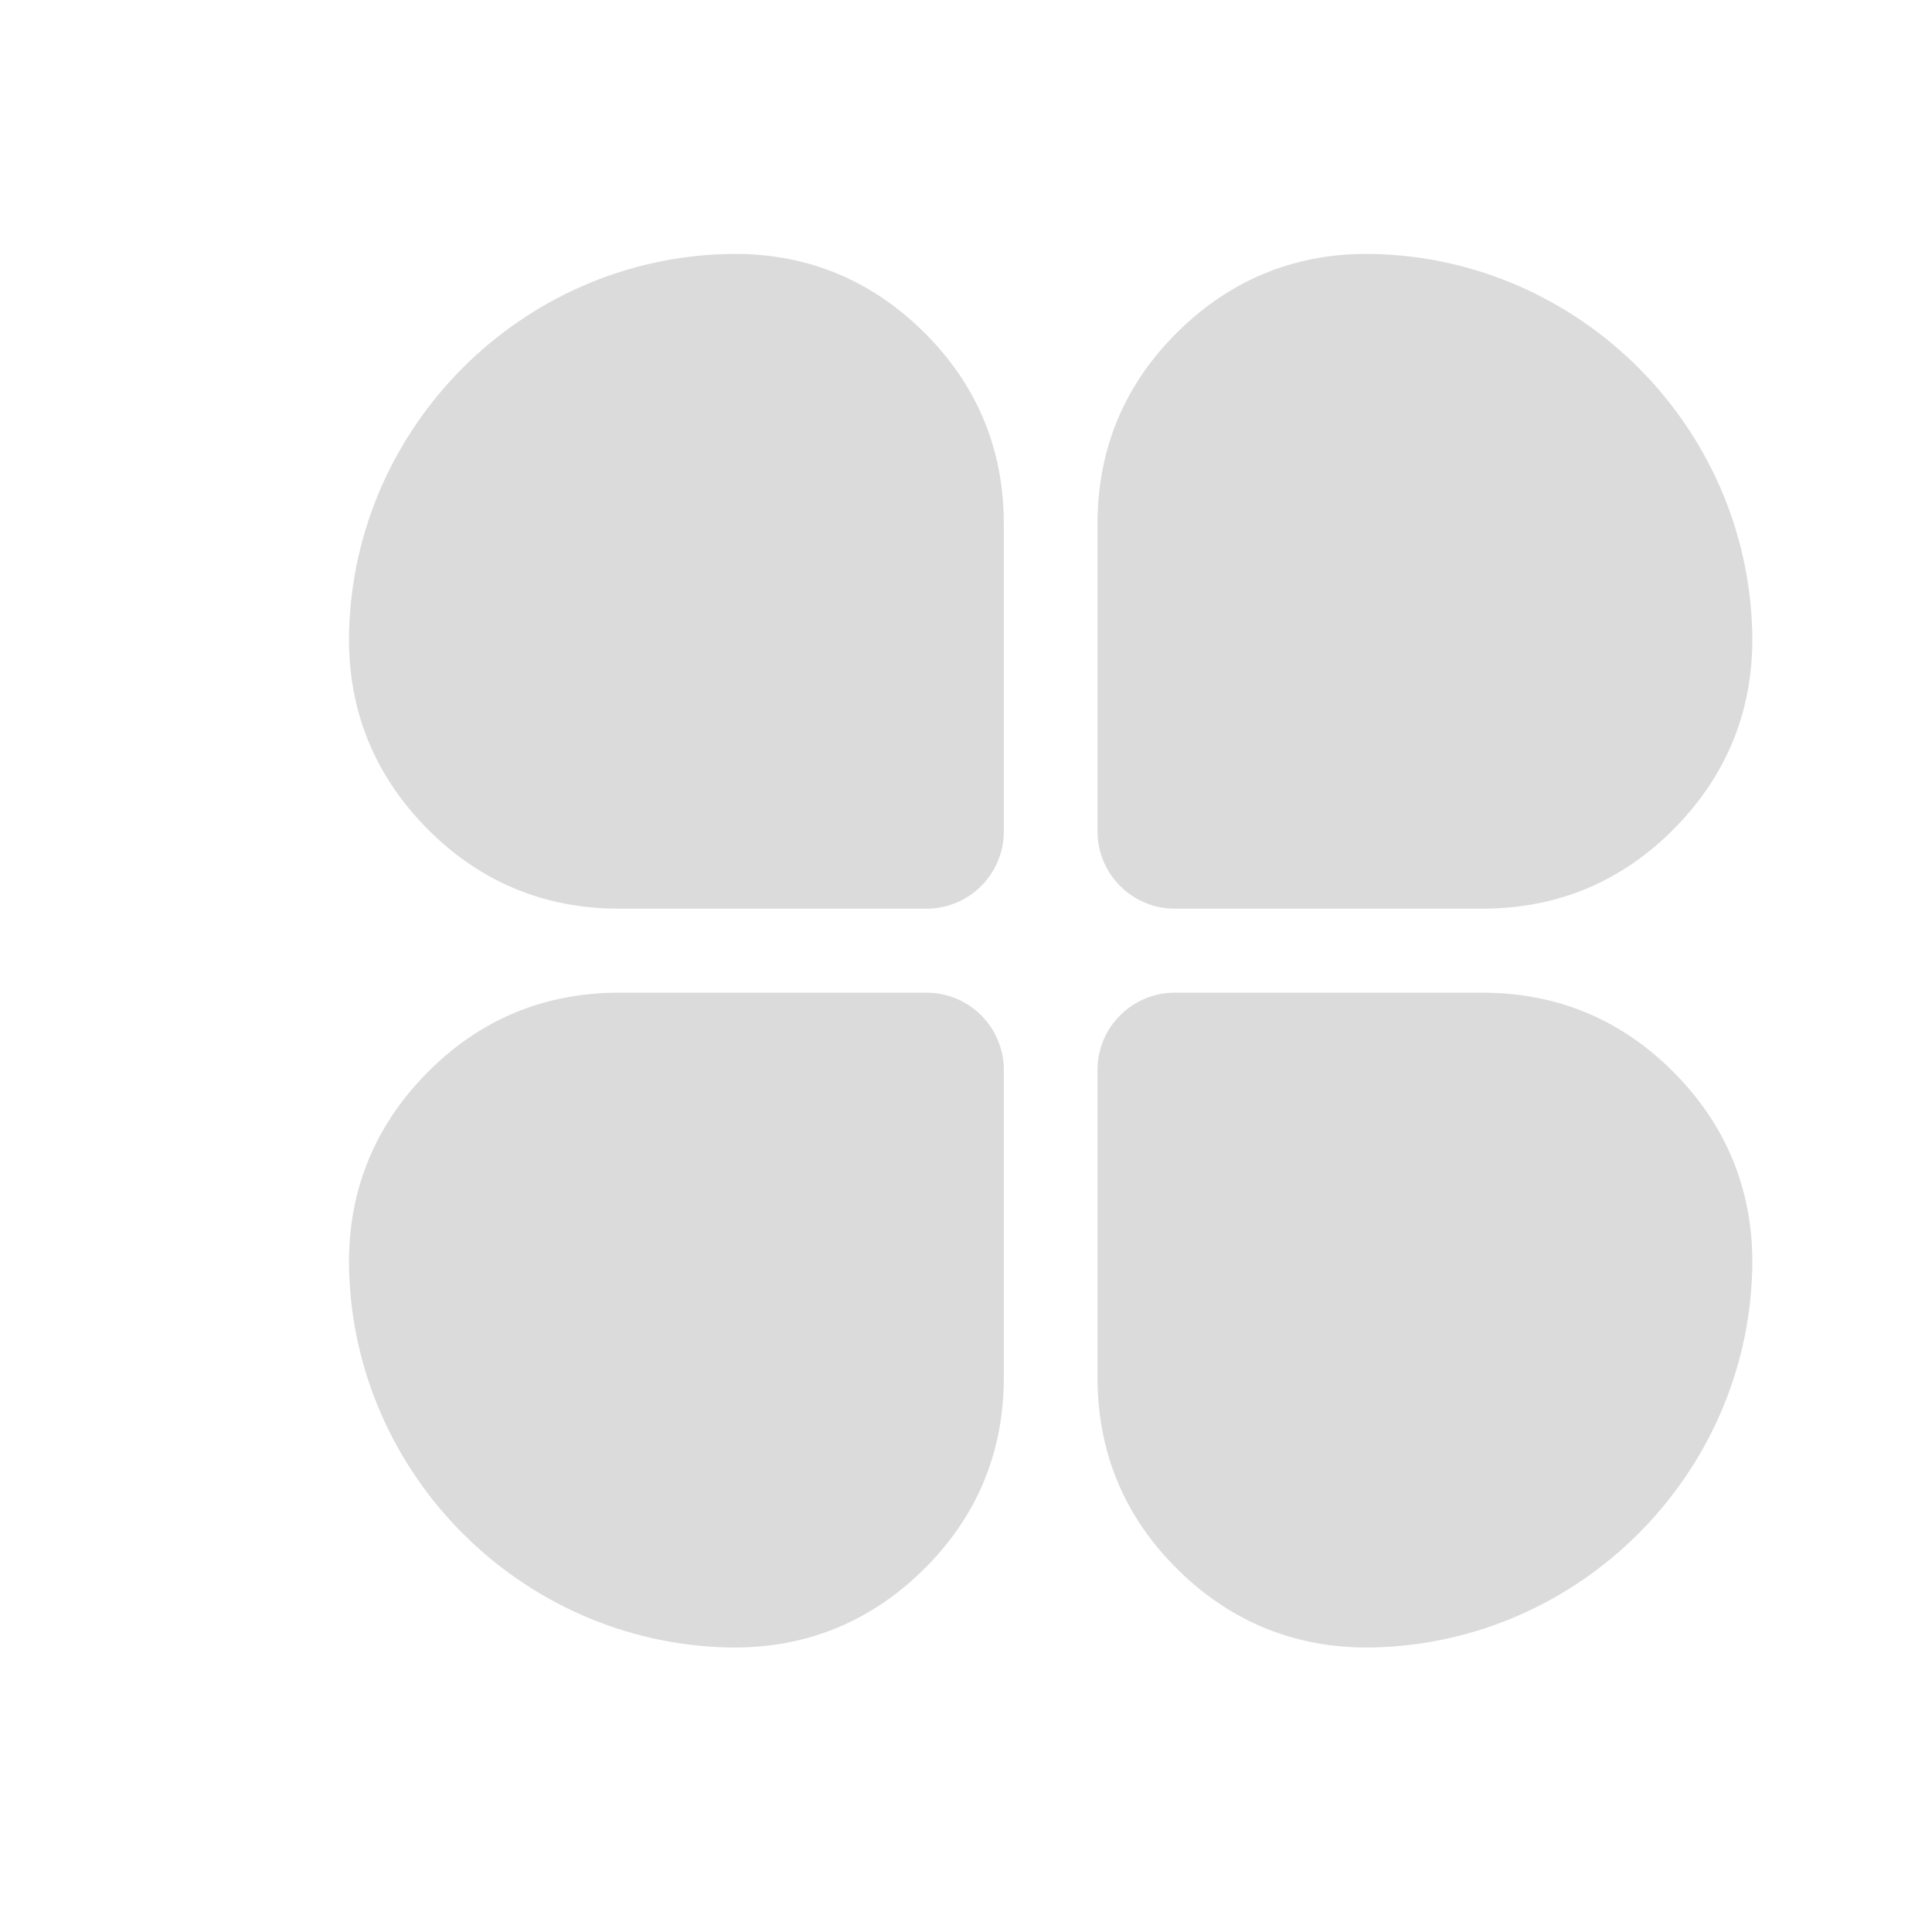
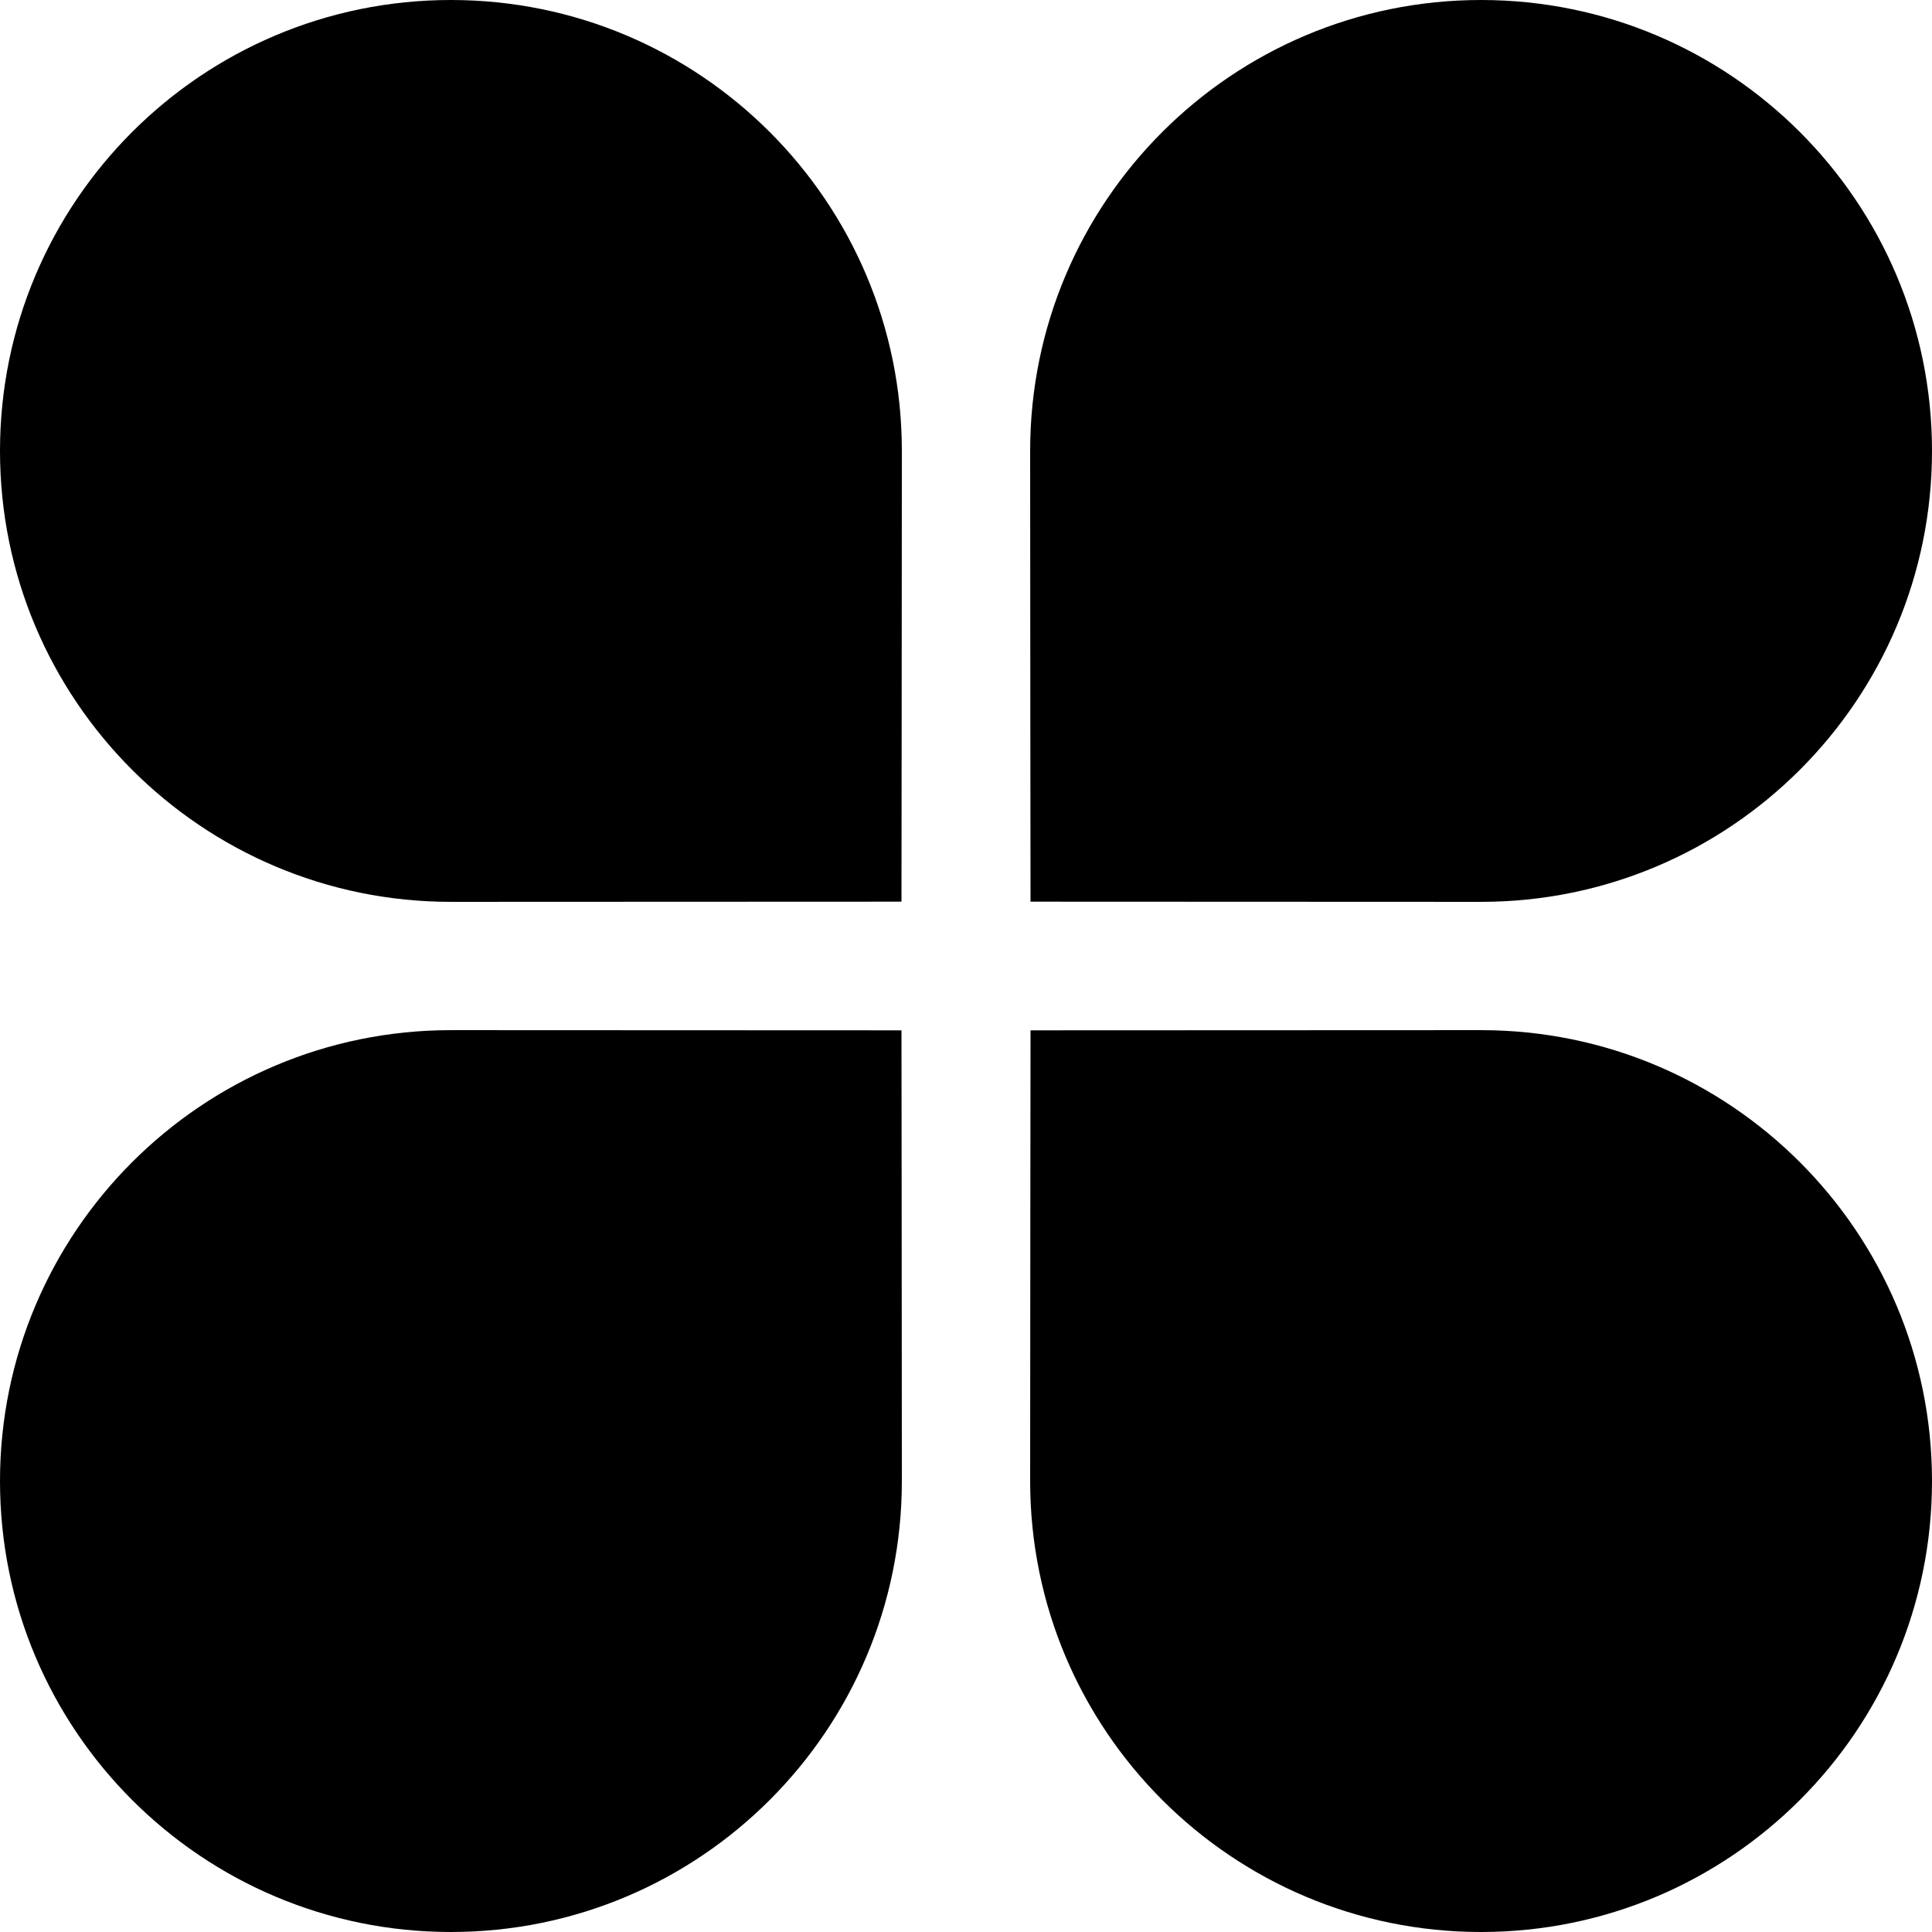
- <svg xmlns="http://www.w3.org/2000/svg" t="1606384639143" class="icon" viewBox="0 0 1024 1024" version="1.1" p-id="8385" width="32" height="32">
+ <svg xmlns="http://www.w3.org/2000/svg" t="1607842951913" class="icon" viewBox="0 0 1024 1024" version="1.1" p-id="6666" width="128" height="128">
  <defs>
    <style type="text/css" />
  </defs>
-   <path d="M385.403 134.619c-109.022 2.665-197.691 91.333-200.384 200.355-0.964 40.026 12.699 74.807 40.649 103.466s62.391 43.172 102.417 43.172h163.079c22.507 0 40.876-18.369 40.876-40.904V277.657c0-40.026-14.514-74.467-43.172-102.417s-63.44-41.613-103.466-40.621z" fill="#dbdbdb" p-id="8386" />
-   <path d="M728.343 134.619c109.022 2.665 197.691 91.333 200.384 200.355 0.964 40.026-12.699 74.807-40.649 103.466s-62.391 43.172-102.417 43.172h-163.079c-22.507 0-40.876-18.369-40.876-40.904V277.657c0-40.026 14.514-74.467 43.172-102.417s63.44-41.613 103.466-40.621z" fill="#dbdbdb" p-id="8387" />
-   <path d="M928.726 672.783c-2.693 109.022-91.362 197.691-200.384 200.384-40.026 0.964-74.807-12.699-103.466-40.649s-43.172-62.391-43.172-102.417v-163.079c0-22.507 18.369-40.876 40.876-40.876h163.079c40.026 0 74.467 14.514 102.417 43.172s41.613 63.44 40.649 103.466z" fill="#dbdbdb" p-id="8388" />
-   <path d="M385.403 873.167c-109.022-2.693-197.691-91.362-200.384-200.384-0.964-40.026 12.699-74.807 40.649-103.466s62.391-43.172 102.417-43.172h163.079c22.507 0 40.876 18.369 40.876 40.876v163.079c0 40.026-14.514 74.467-43.172 102.417s-63.44 41.613-103.466 40.649z" fill="#dbdbdb" p-id="8389" />
+   <path d="M478 239c0 66-0.2 238.9-0.2 238.9S305 478 239 478C107 478 0 371 0 239S107 0 239 0s239 107 239 239z m68 0c0 66 0.2 238.9 0.2 238.9s172.8 0.1 238.8 0.1c132 0 239-107 239-239S917 0 785 0 546 107 546 239z m-68 546c0-66-0.2-238.9-0.2-238.9S305 546 239 546C107 546 0 653 0 785s107 239 239 239 239-107 239-239z m68 0c0-66 0.2-238.9 0.2-238.9S719 546 785 546c132 0 239 107 239 239s-107 239-239 239-239-107-239-239z" p-id="6667" />
</svg>
